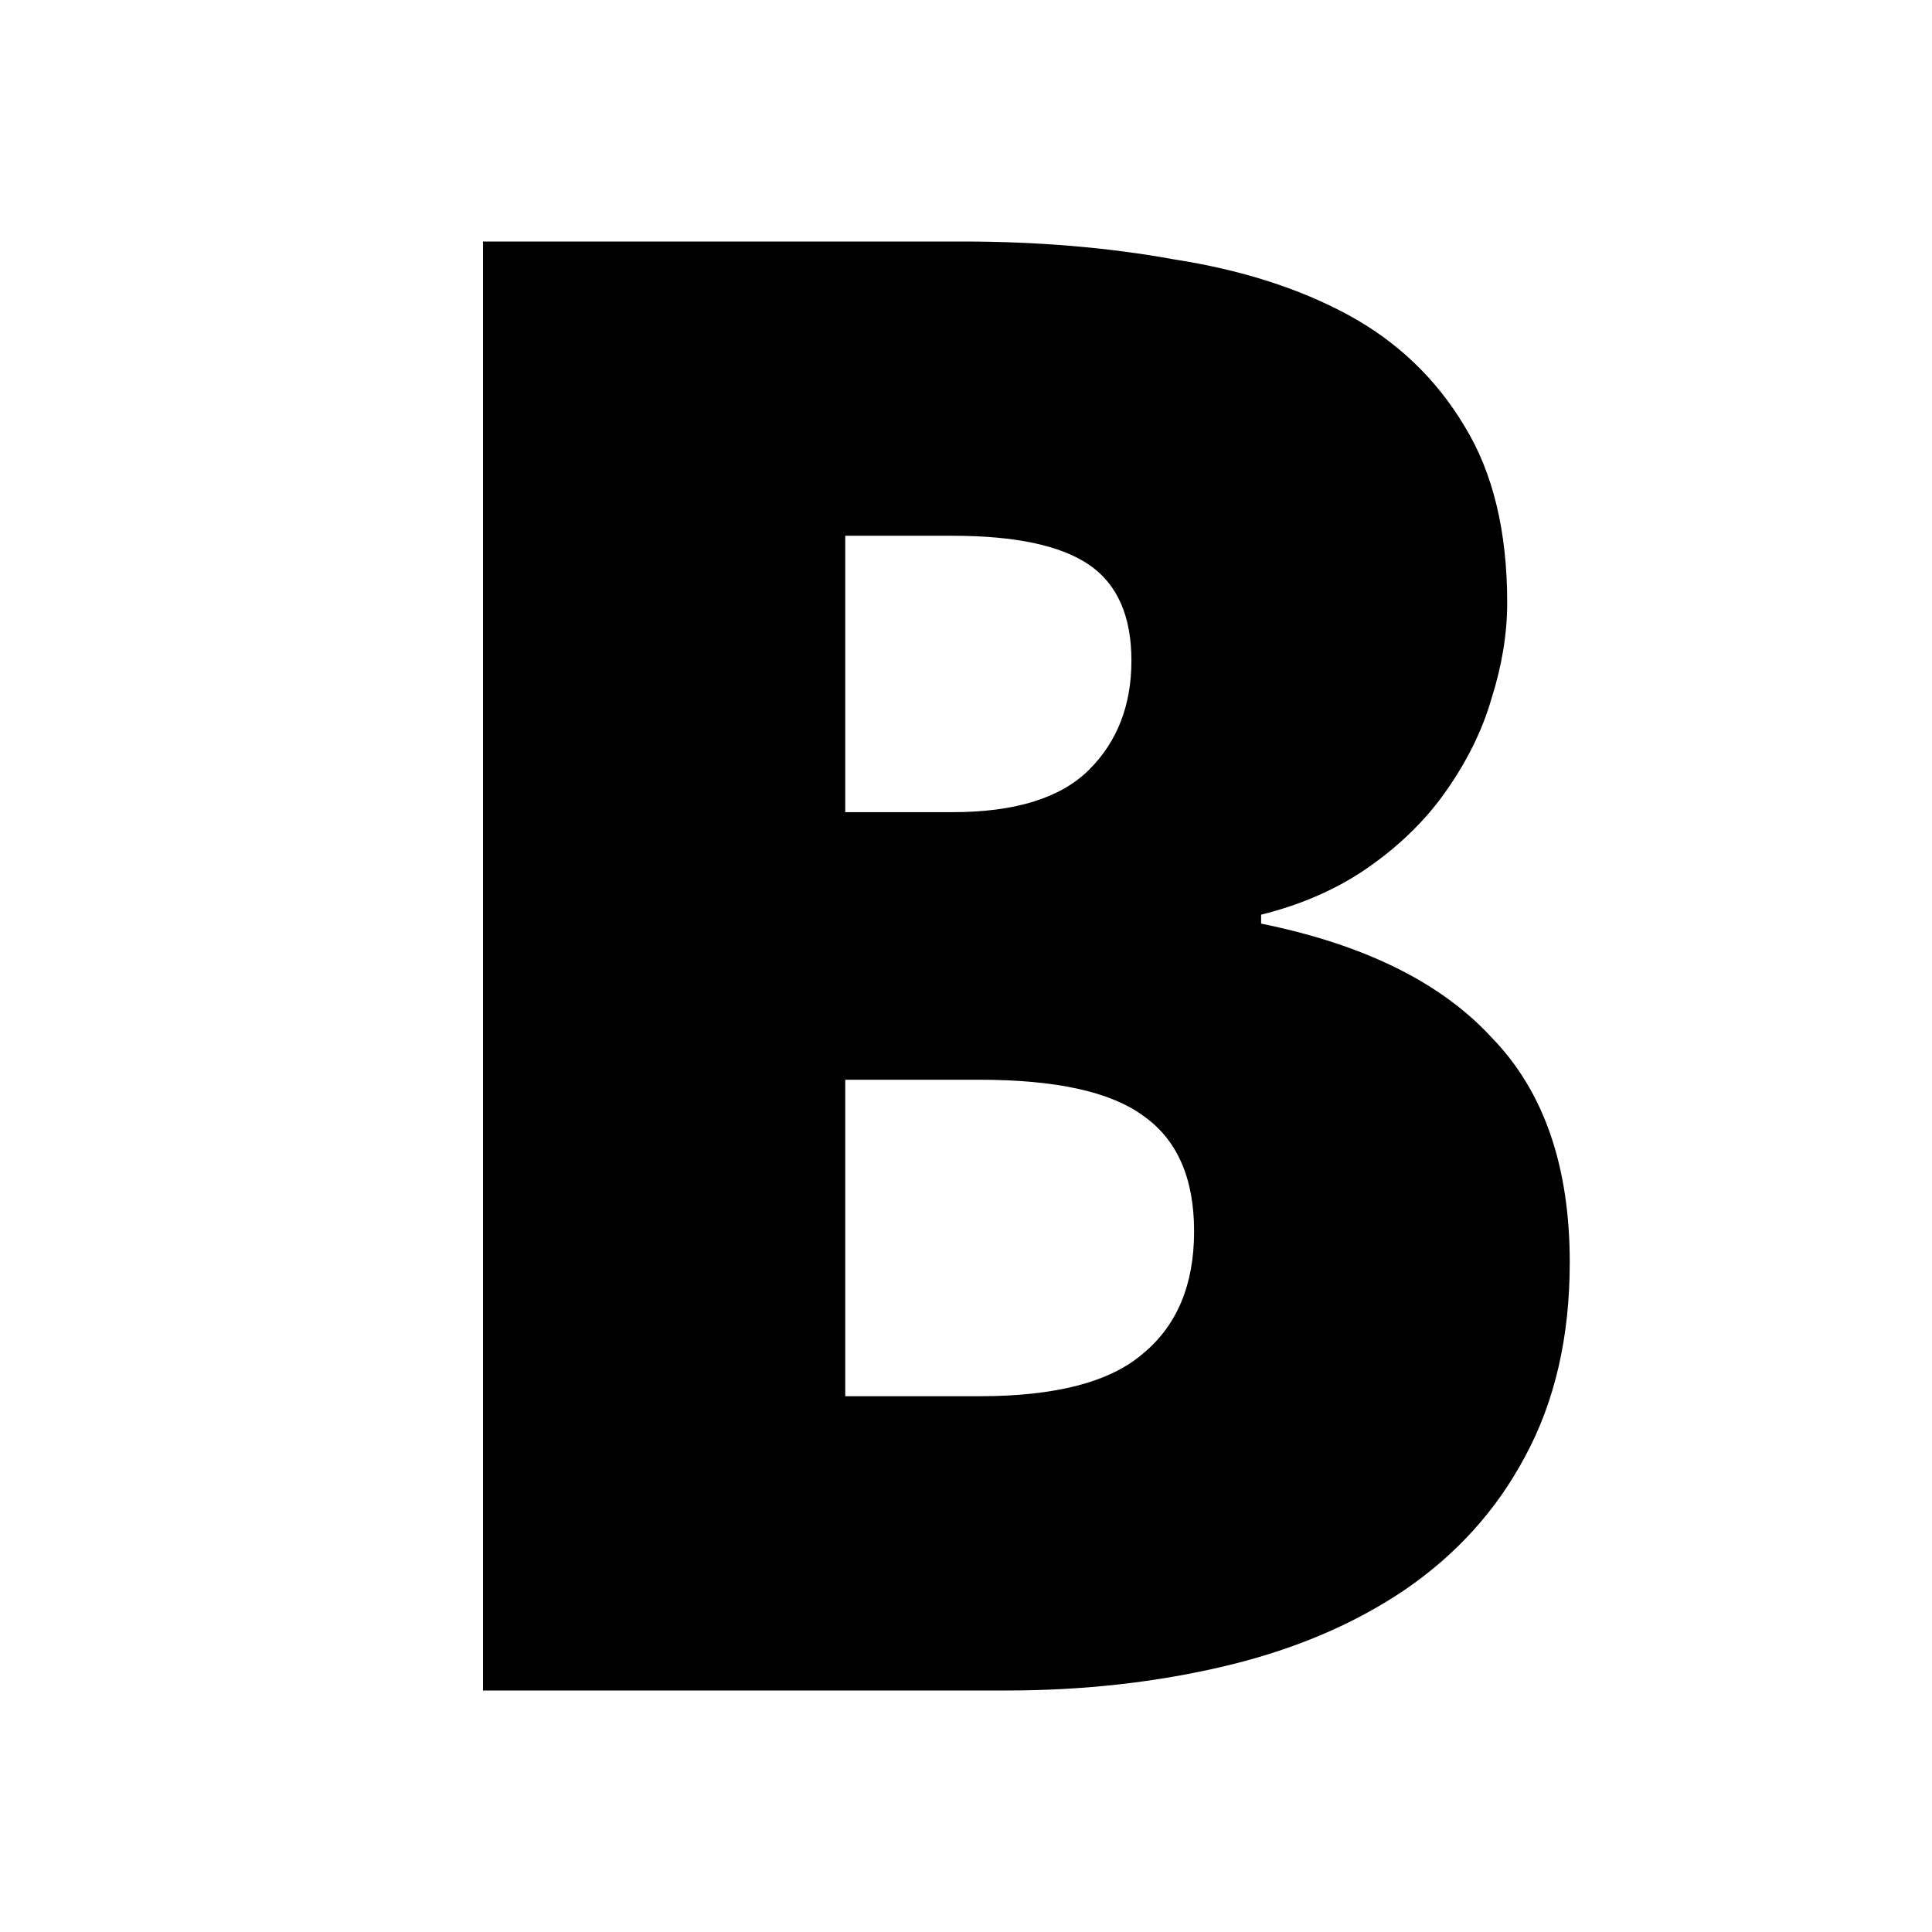
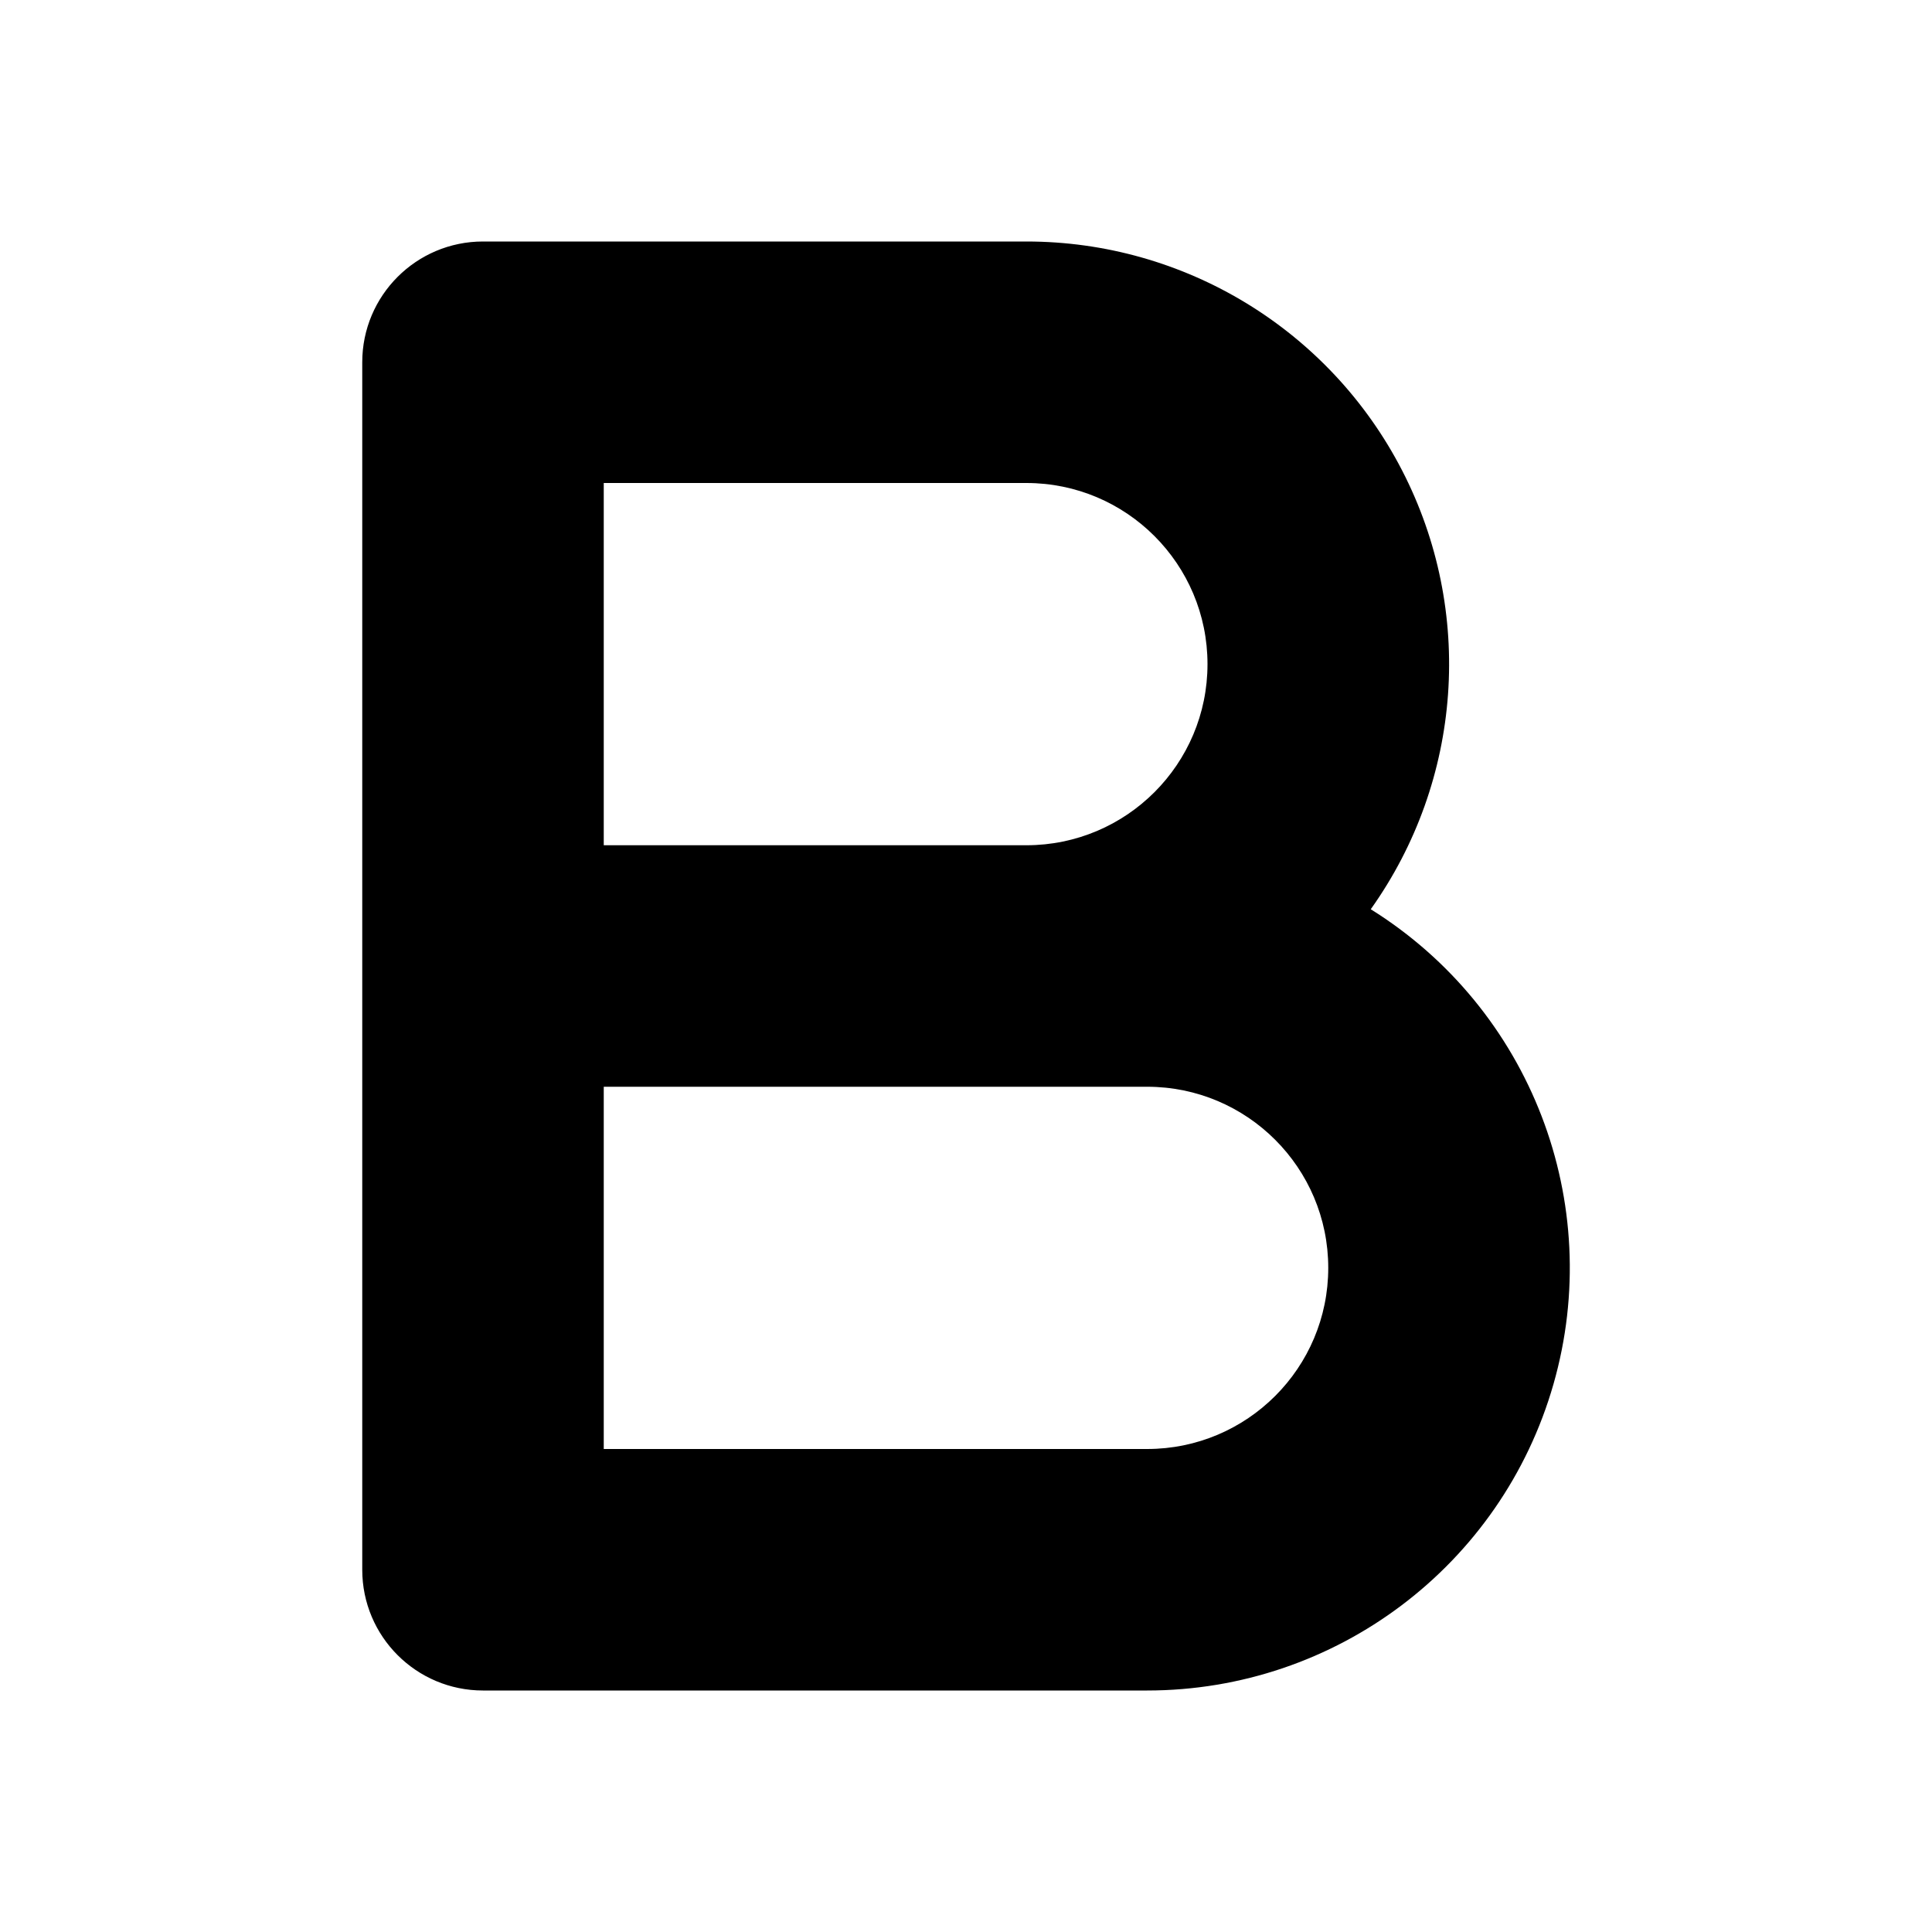
<svg xmlns="http://www.w3.org/2000/svg" width="16" height="16" viewBox="0 0 16 16">
-   <path fill="#000000" d="M4,2 L7.963,2 C8.593,2 9.179,2.049 9.722,2.148 C10.278,2.234 10.759,2.388 11.167,2.609 C11.574,2.831 11.895,3.138 12.13,3.532 C12.364,3.914 12.482,4.4 12.482,4.991 C12.482,5.249 12.438,5.514 12.352,5.785 C12.278,6.043 12.154,6.295 11.982,6.542 C11.821,6.775 11.611,6.985 11.352,7.169 C11.093,7.354 10.79,7.489 10.444,7.575 L10.444,7.649 C11.296,7.822 11.932,8.135 12.352,8.591 C12.784,9.034 13,9.655 13,10.455 C13,11.071 12.877,11.606 12.63,12.062 C12.395,12.505 12.062,12.874 11.63,13.169 C11.21,13.452 10.716,13.662 10.148,13.797 C9.58,13.932 8.975,14 8.333,14 L4,14 L4,2 Z M7.889,6.726 C8.407,6.726 8.784,6.609 9.019,6.375 C9.253,6.142 9.37,5.84 9.37,5.471 C9.37,5.102 9.253,4.837 9.019,4.677 C8.784,4.517 8.407,4.437 7.889,4.437 L7,4.437 L7,6.726 L7.889,6.726 Z M8.111,11.563 C8.741,11.563 9.191,11.446 9.463,11.212 C9.747,10.979 9.889,10.64 9.889,10.197 C9.889,9.754 9.747,9.434 9.463,9.237 C9.191,9.04 8.741,8.942 8.111,8.942 L7,8.942 L7,11.563 L8.111,11.563 Z" />
+   <path fill-rule="evenodd" clip-rule="evenodd" d="M4 2a1 1 0 0 0-1 1v10a1 1 0 0 0 1 1h5.5a3.5 3.5 0 0 0 1.852-6.47A3.5 3.5 0 0 0 8.5 2H4Zm4.5 5a1.5 1.5 0 1 0 0-3H5v3h3.5ZM5 9v3h4.5a1.5 1.5 0 0 0 0-3H5Z" fill="#000" />
</svg>
